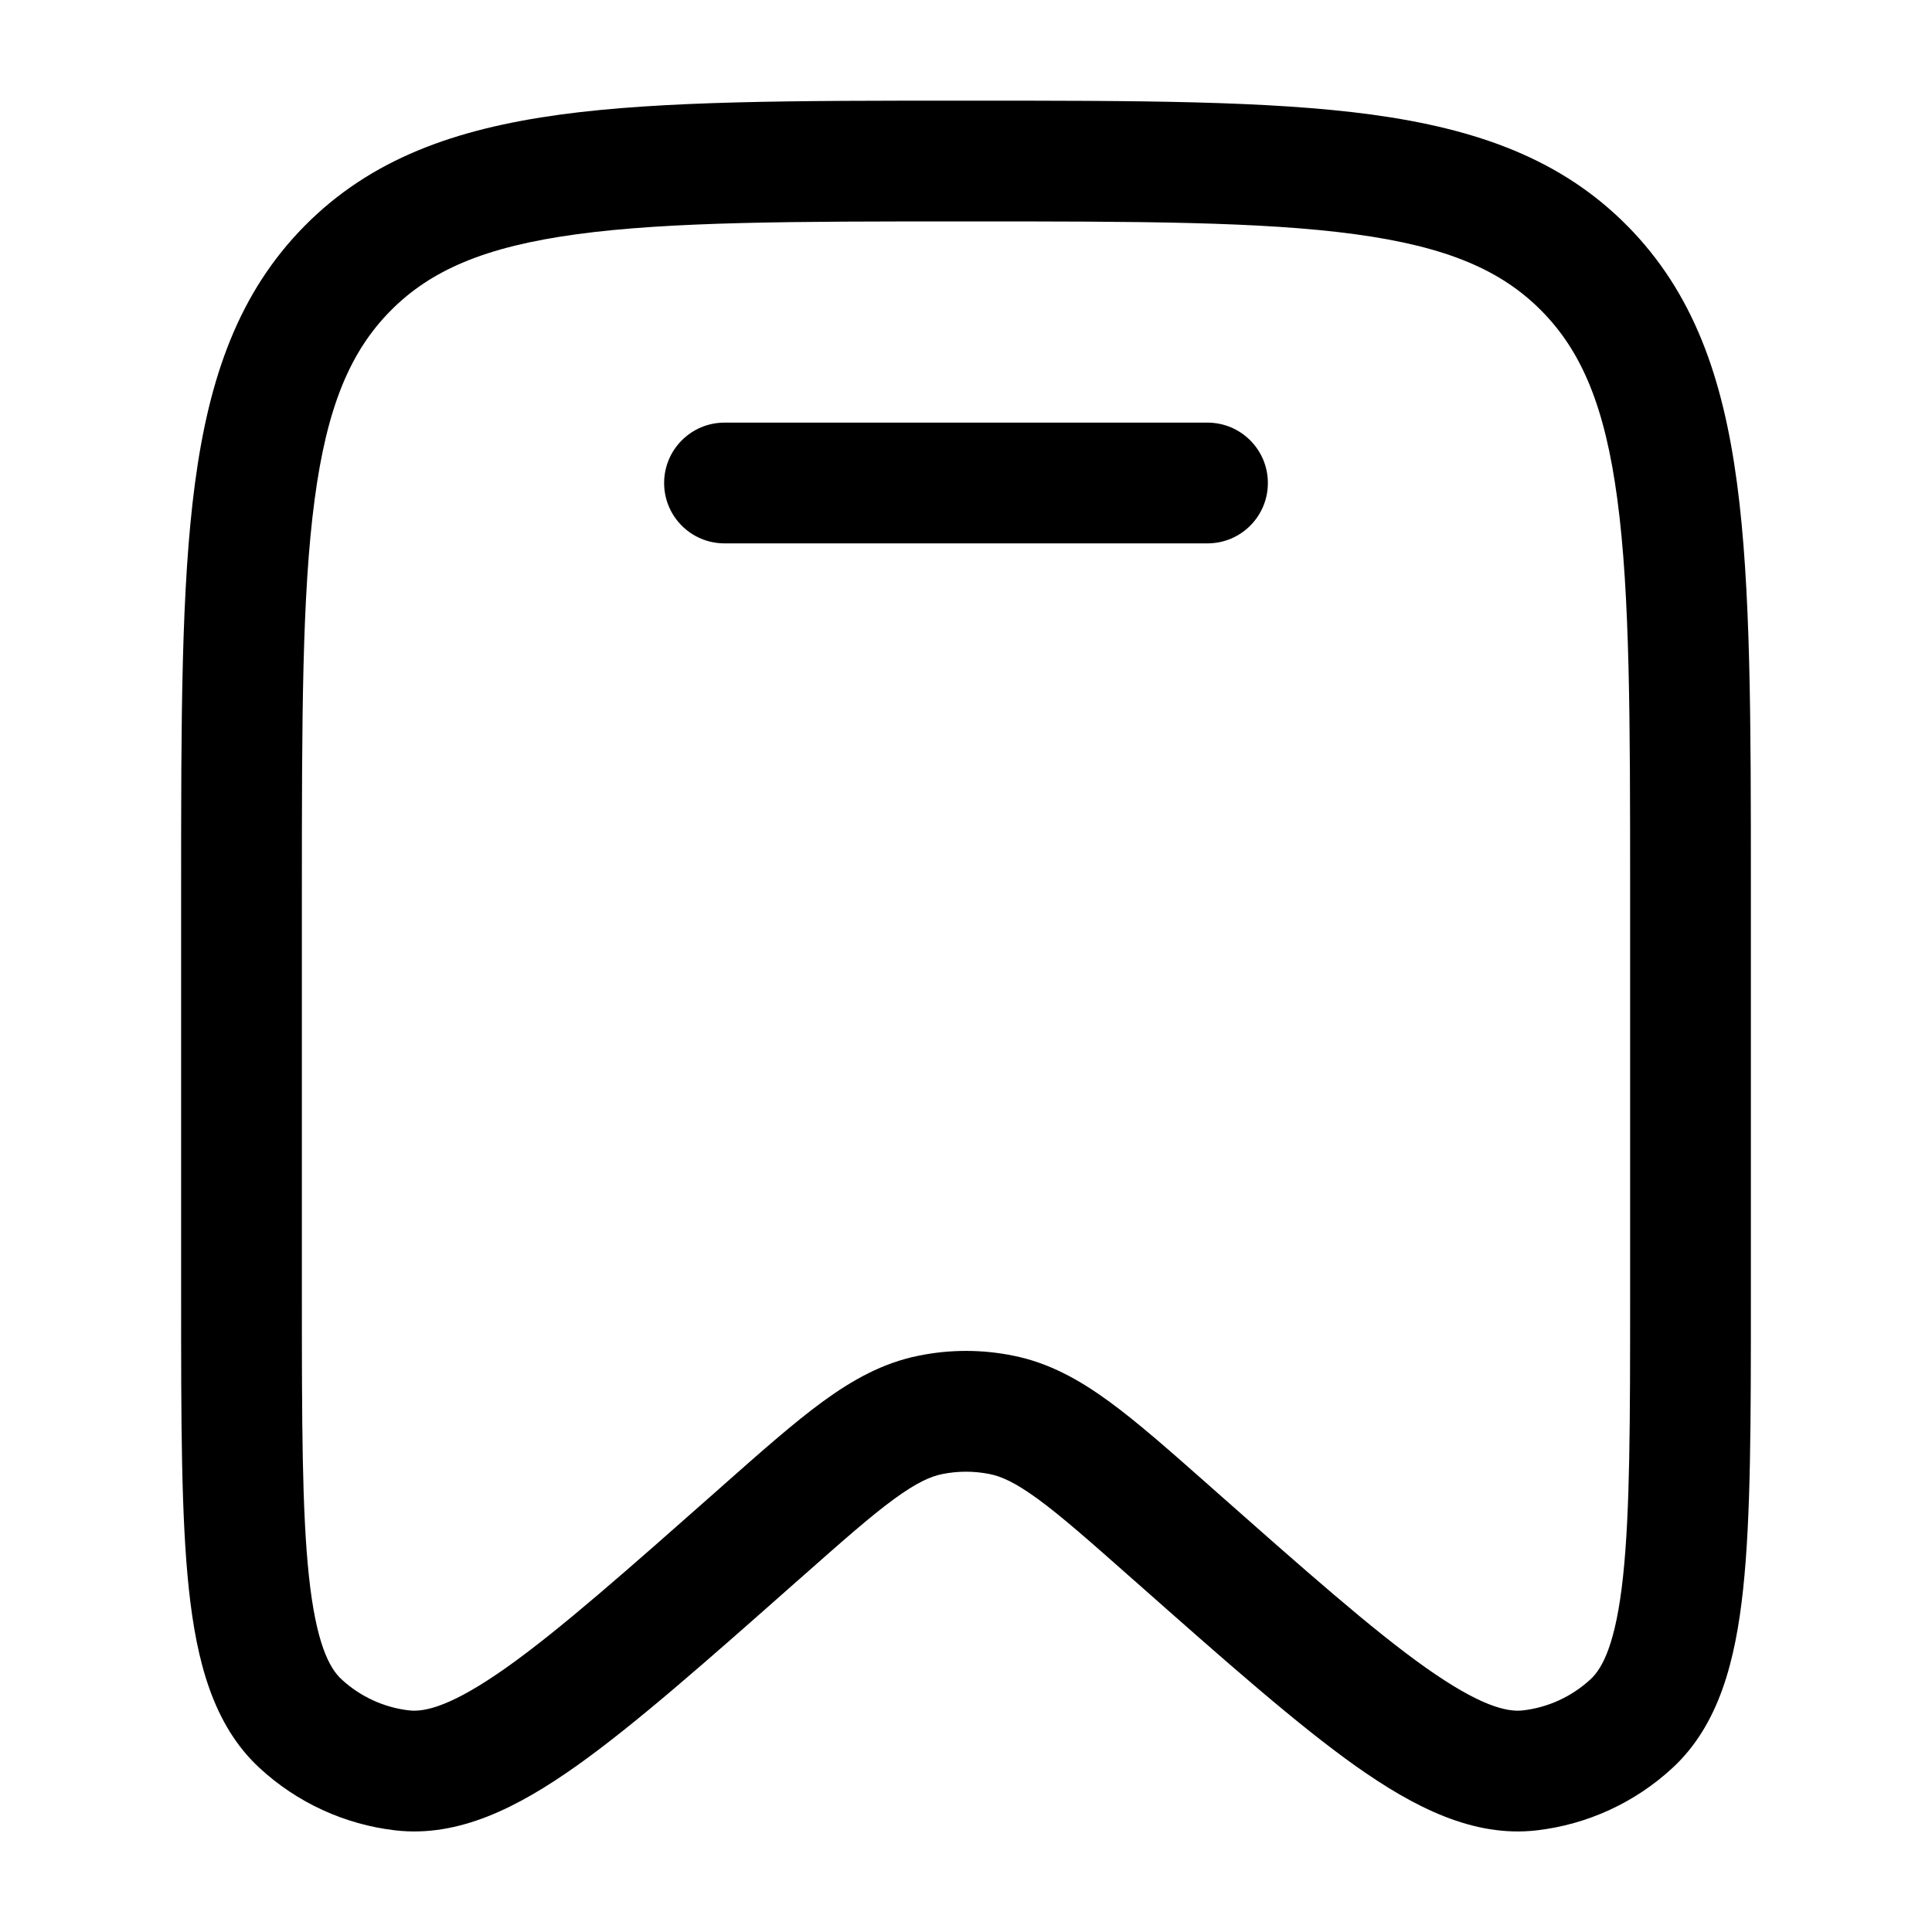
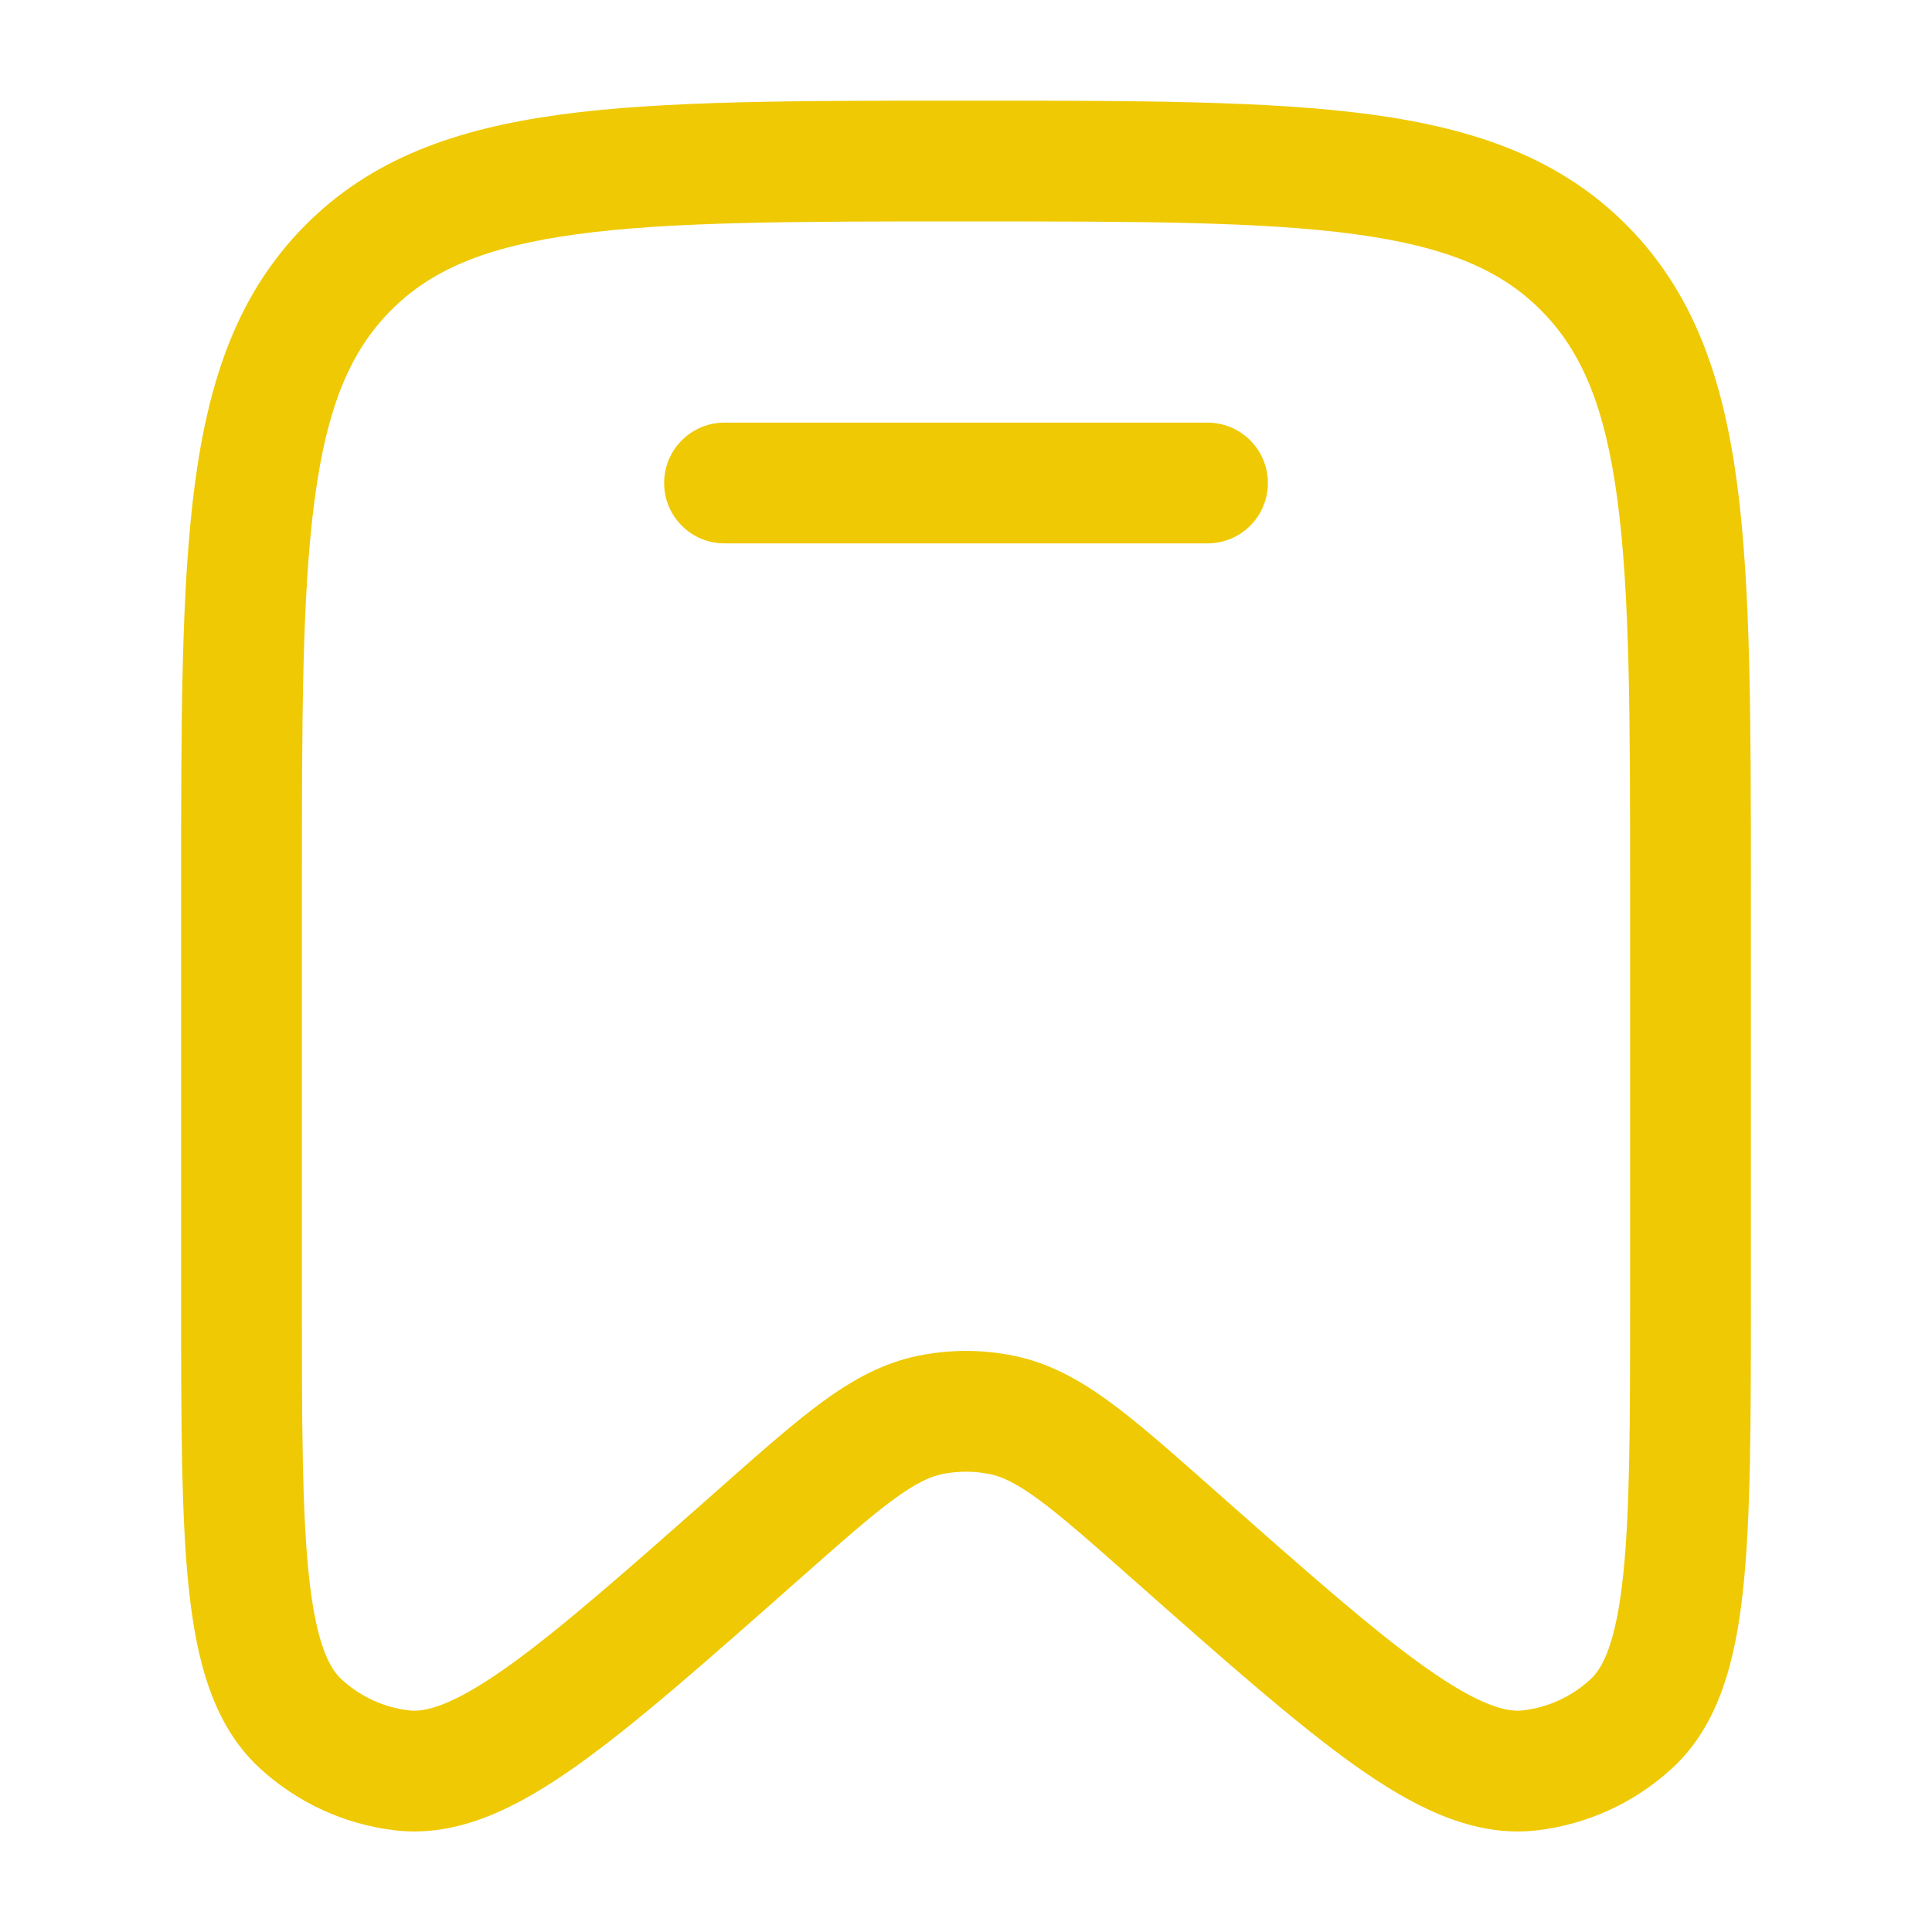
<svg xmlns="http://www.w3.org/2000/svg" width="20" height="20" viewBox="0 0 20 20" fill="none">
-   <path d="M7.5 4.375C7.155 4.375 6.875 4.655 6.875 5C6.875 5.346 7.155 5.625 7.5 5.625H12.5C12.845 5.625 13.125 5.346 13.125 5C13.125 4.655 12.845 4.375 12.5 4.375H7.5Z" fill="#000" />
-   <path fill-rule="evenodd" clip-rule="evenodd" d="M9.952 1.042C8.225 1.042 6.864 1.042 5.801 1.186C4.709 1.335 3.838 1.646 3.154 2.338C2.471 3.029 2.164 3.906 2.018 5.006C1.875 6.08 1.875 7.454 1.875 9.201V13.45C1.875 14.706 1.875 15.7 1.955 16.449C2.034 17.189 2.204 17.857 2.688 18.303C3.077 18.662 3.568 18.887 4.093 18.948C4.749 19.023 5.362 18.709 5.966 18.282C6.576 17.849 7.317 17.194 8.252 16.367L8.283 16.34C8.716 15.957 9.009 15.698 9.254 15.519C9.491 15.346 9.635 15.283 9.757 15.259C9.917 15.227 10.083 15.227 10.243 15.259C10.365 15.283 10.509 15.346 10.746 15.519C10.991 15.698 11.284 15.957 11.717 16.34L11.748 16.367C12.683 17.194 13.424 17.849 14.034 18.282C14.638 18.709 15.251 19.023 15.907 18.948C16.432 18.887 16.923 18.662 17.312 18.303C17.796 17.857 17.966 17.189 18.045 16.449C18.125 15.7 18.125 14.706 18.125 13.45V9.201C18.125 7.454 18.125 6.08 17.982 5.006C17.836 3.906 17.529 3.029 16.846 2.338C16.162 1.646 15.291 1.335 14.199 1.186C13.136 1.042 11.775 1.042 10.048 1.042H9.952ZM4.043 3.217C4.457 2.798 5.019 2.554 5.969 2.425C6.939 2.293 8.214 2.292 10 2.292C11.786 2.292 13.061 2.293 14.031 2.425C14.981 2.554 15.543 2.798 15.957 3.217C16.372 3.636 16.615 4.207 16.743 5.171C16.874 6.153 16.875 7.444 16.875 9.248V13.409C16.875 14.715 16.874 15.642 16.802 16.317C16.728 17.008 16.592 17.267 16.465 17.384C16.27 17.564 16.025 17.676 15.765 17.706C15.598 17.725 15.32 17.66 14.757 17.262C14.208 16.873 13.518 16.263 12.546 15.404L12.524 15.384C12.118 15.025 11.781 14.727 11.484 14.51C11.173 14.283 10.859 14.108 10.49 14.034C10.166 13.968 9.834 13.968 9.51 14.034C9.141 14.108 8.827 14.283 8.516 14.51C8.219 14.727 7.882 15.025 7.476 15.384L7.454 15.404C6.482 16.263 5.792 16.873 5.243 17.262C4.68 17.66 4.402 17.725 4.235 17.706C3.975 17.676 3.73 17.564 3.535 17.384C3.408 17.267 3.272 17.008 3.198 16.317C3.126 15.642 3.125 14.715 3.125 13.409V9.248C3.125 7.444 3.126 6.153 3.257 5.171C3.385 4.207 3.628 3.636 4.043 3.217Z" fill="#000" />
+   <path d="M7.5 4.375C7.155 4.375 6.875 4.655 6.875 5C6.875 5.346 7.155 5.625 7.5 5.625H12.5C12.845 5.625 13.125 5.346 13.125 5C13.125 4.655 12.845 4.375 12.5 4.375H7.5Z" fill="#EFC903" />
+   <path fill-rule="evenodd" clip-rule="evenodd" d="M9.952 1.042C8.225 1.042 6.864 1.042 5.801 1.186C4.709 1.335 3.838 1.646 3.154 2.338C2.471 3.029 2.164 3.906 2.018 5.006C1.875 6.08 1.875 7.454 1.875 9.201V13.45C1.875 14.706 1.875 15.7 1.955 16.449C2.034 17.189 2.204 17.857 2.688 18.303C3.077 18.662 3.568 18.887 4.093 18.948C4.749 19.023 5.362 18.709 5.966 18.282C6.576 17.849 7.317 17.194 8.252 16.367L8.283 16.34C8.716 15.957 9.009 15.698 9.254 15.519C9.491 15.346 9.635 15.283 9.757 15.259C9.917 15.227 10.083 15.227 10.243 15.259C10.365 15.283 10.509 15.346 10.746 15.519C10.991 15.698 11.284 15.957 11.717 16.34L11.748 16.367C12.683 17.194 13.424 17.849 14.034 18.282C14.638 18.709 15.251 19.023 15.907 18.948C16.432 18.887 16.923 18.662 17.312 18.303C17.796 17.857 17.966 17.189 18.045 16.449C18.125 15.7 18.125 14.706 18.125 13.45V9.201C18.125 7.454 18.125 6.08 17.982 5.006C17.836 3.906 17.529 3.029 16.846 2.338C16.162 1.646 15.291 1.335 14.199 1.186C13.136 1.042 11.775 1.042 10.048 1.042H9.952ZM4.043 3.217C4.457 2.798 5.019 2.554 5.969 2.425C6.939 2.293 8.214 2.292 10 2.292C11.786 2.292 13.061 2.293 14.031 2.425C14.981 2.554 15.543 2.798 15.957 3.217C16.372 3.636 16.615 4.207 16.743 5.171C16.874 6.153 16.875 7.444 16.875 9.248V13.409C16.875 14.715 16.874 15.642 16.802 16.317C16.728 17.008 16.592 17.267 16.465 17.384C16.27 17.564 16.025 17.676 15.765 17.706C15.598 17.725 15.32 17.66 14.757 17.262C14.208 16.873 13.518 16.263 12.546 15.404L12.524 15.384C12.118 15.025 11.781 14.727 11.484 14.51C11.173 14.283 10.859 14.108 10.49 14.034C10.166 13.968 9.834 13.968 9.51 14.034C9.141 14.108 8.827 14.283 8.516 14.51C8.219 14.727 7.882 15.025 7.476 15.384L7.454 15.404C6.482 16.263 5.792 16.873 5.243 17.262C4.68 17.66 4.402 17.725 4.235 17.706C3.975 17.676 3.73 17.564 3.535 17.384C3.408 17.267 3.272 17.008 3.198 16.317C3.126 15.642 3.125 14.715 3.125 13.409V9.248C3.125 7.444 3.126 6.153 3.257 5.171C3.385 4.207 3.628 3.636 4.043 3.217Z" fill="#EFC903" />
</svg>
